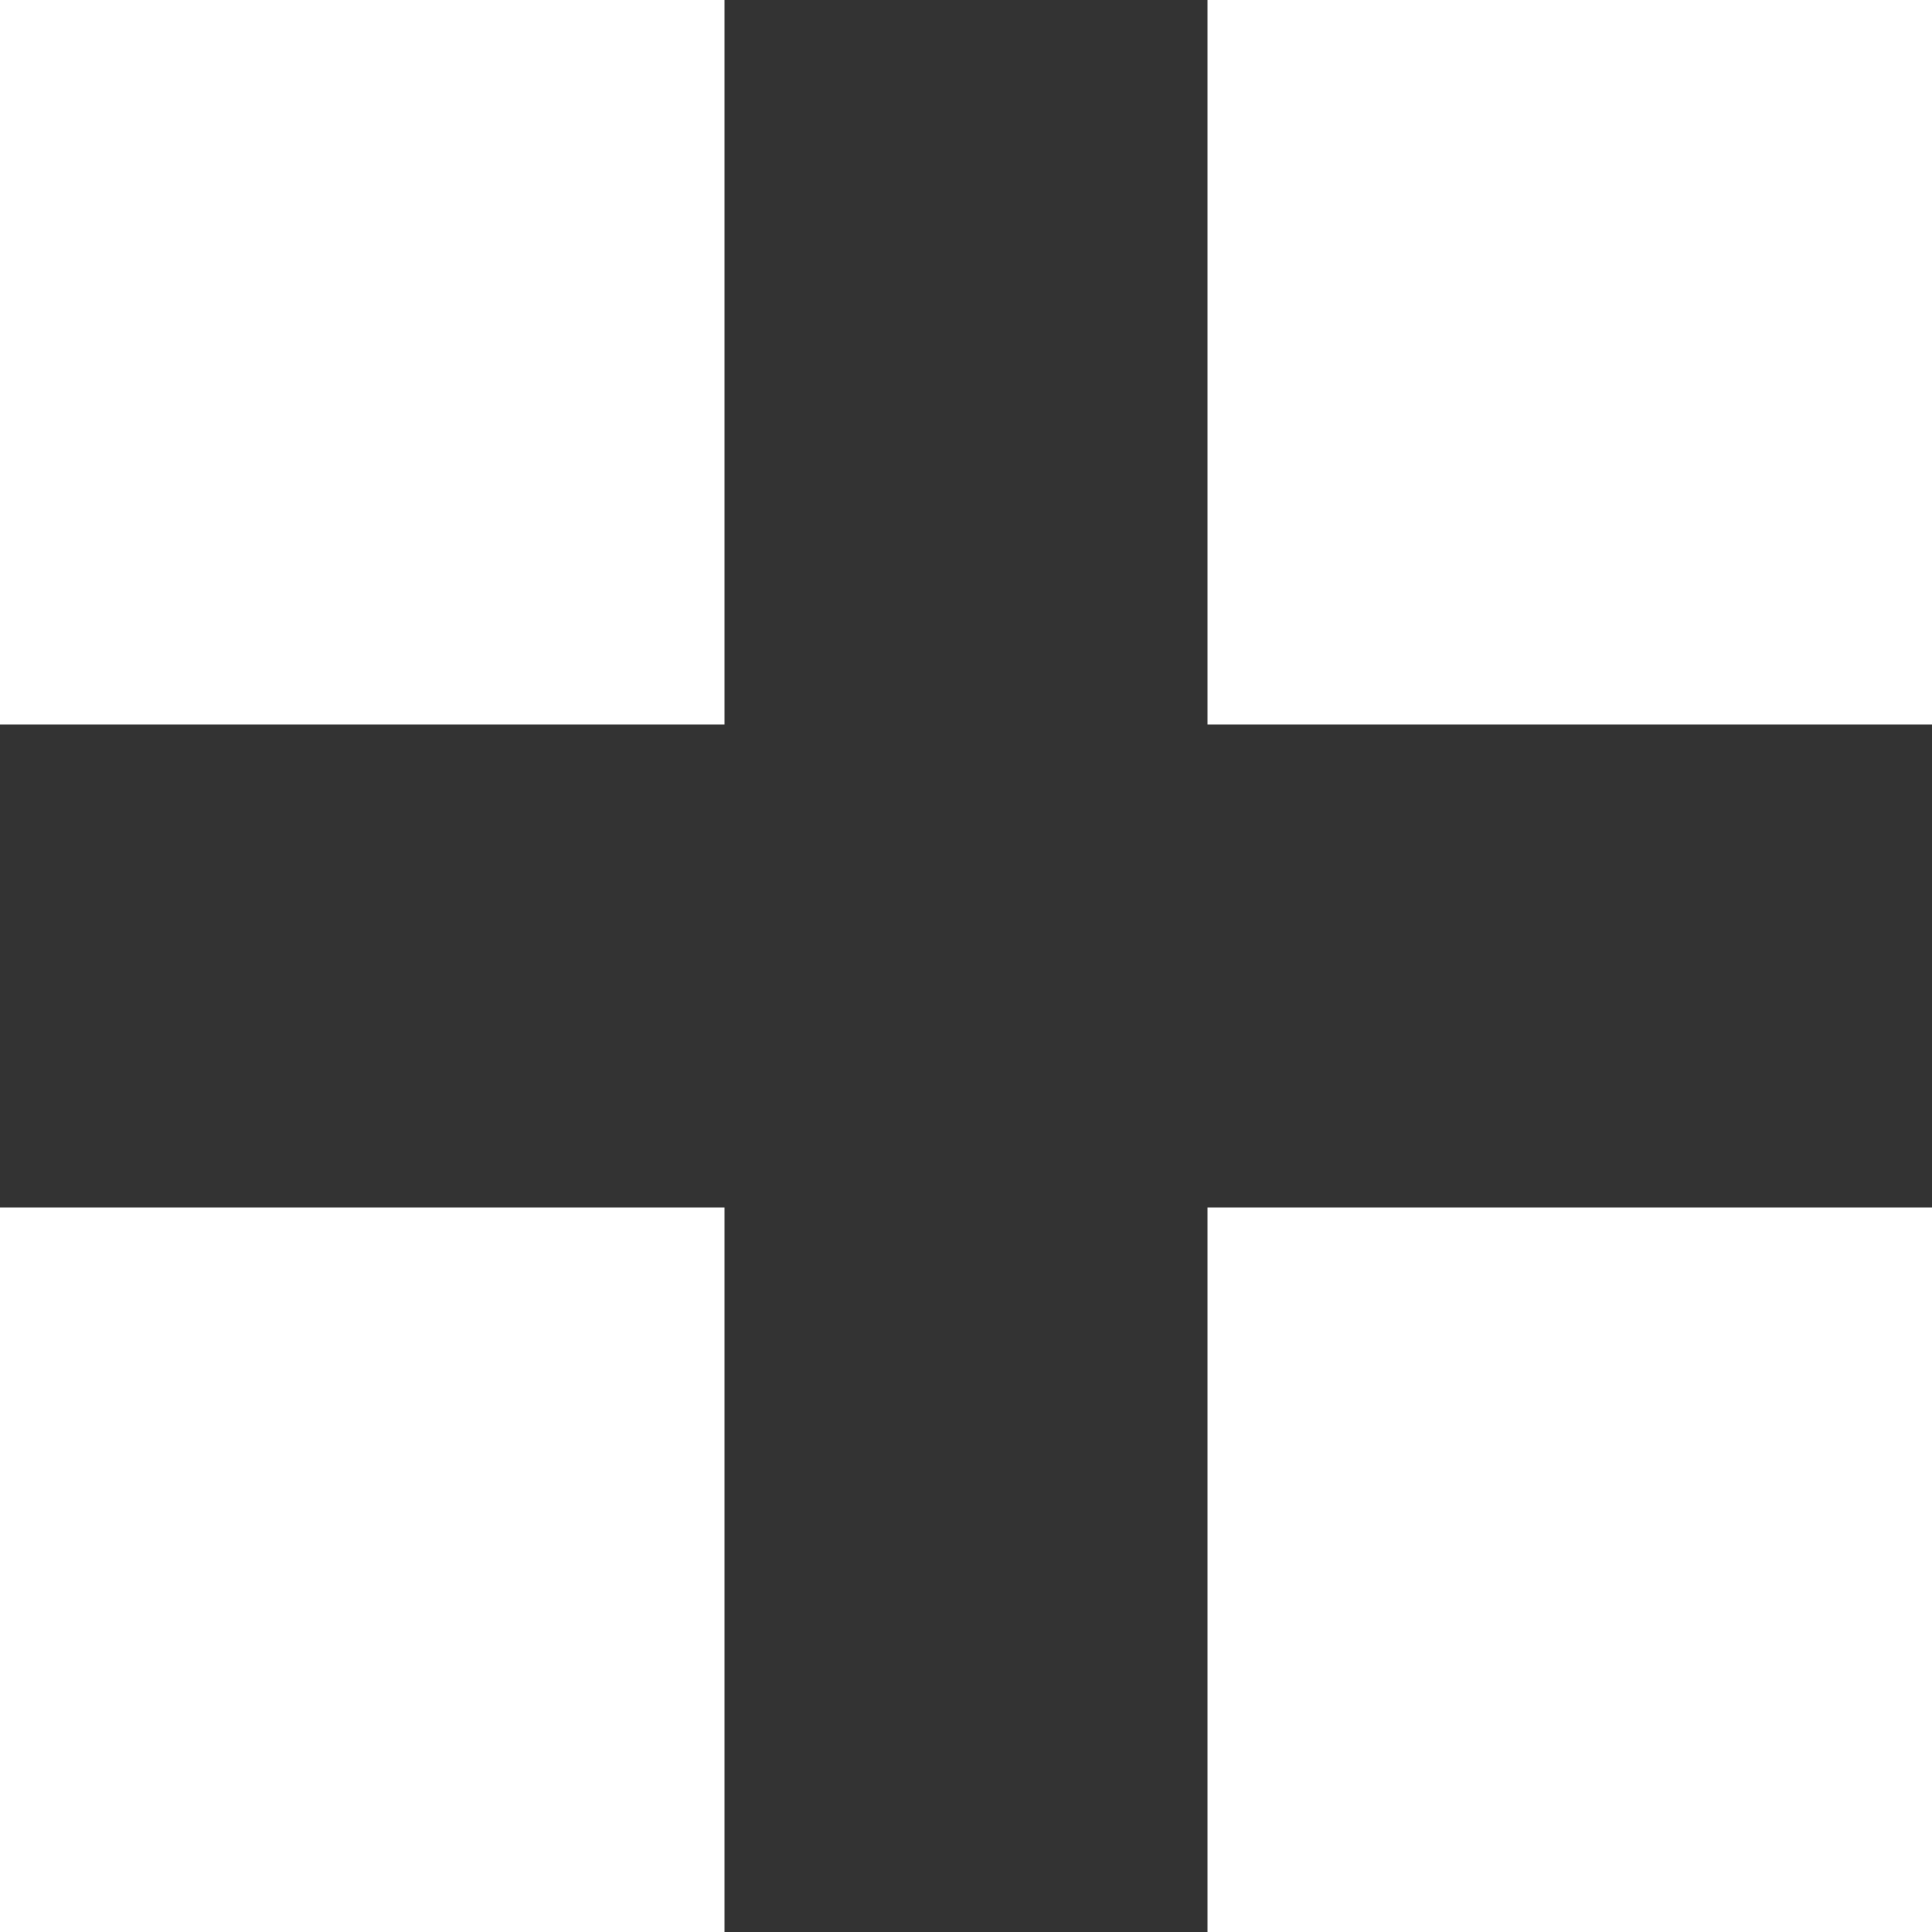
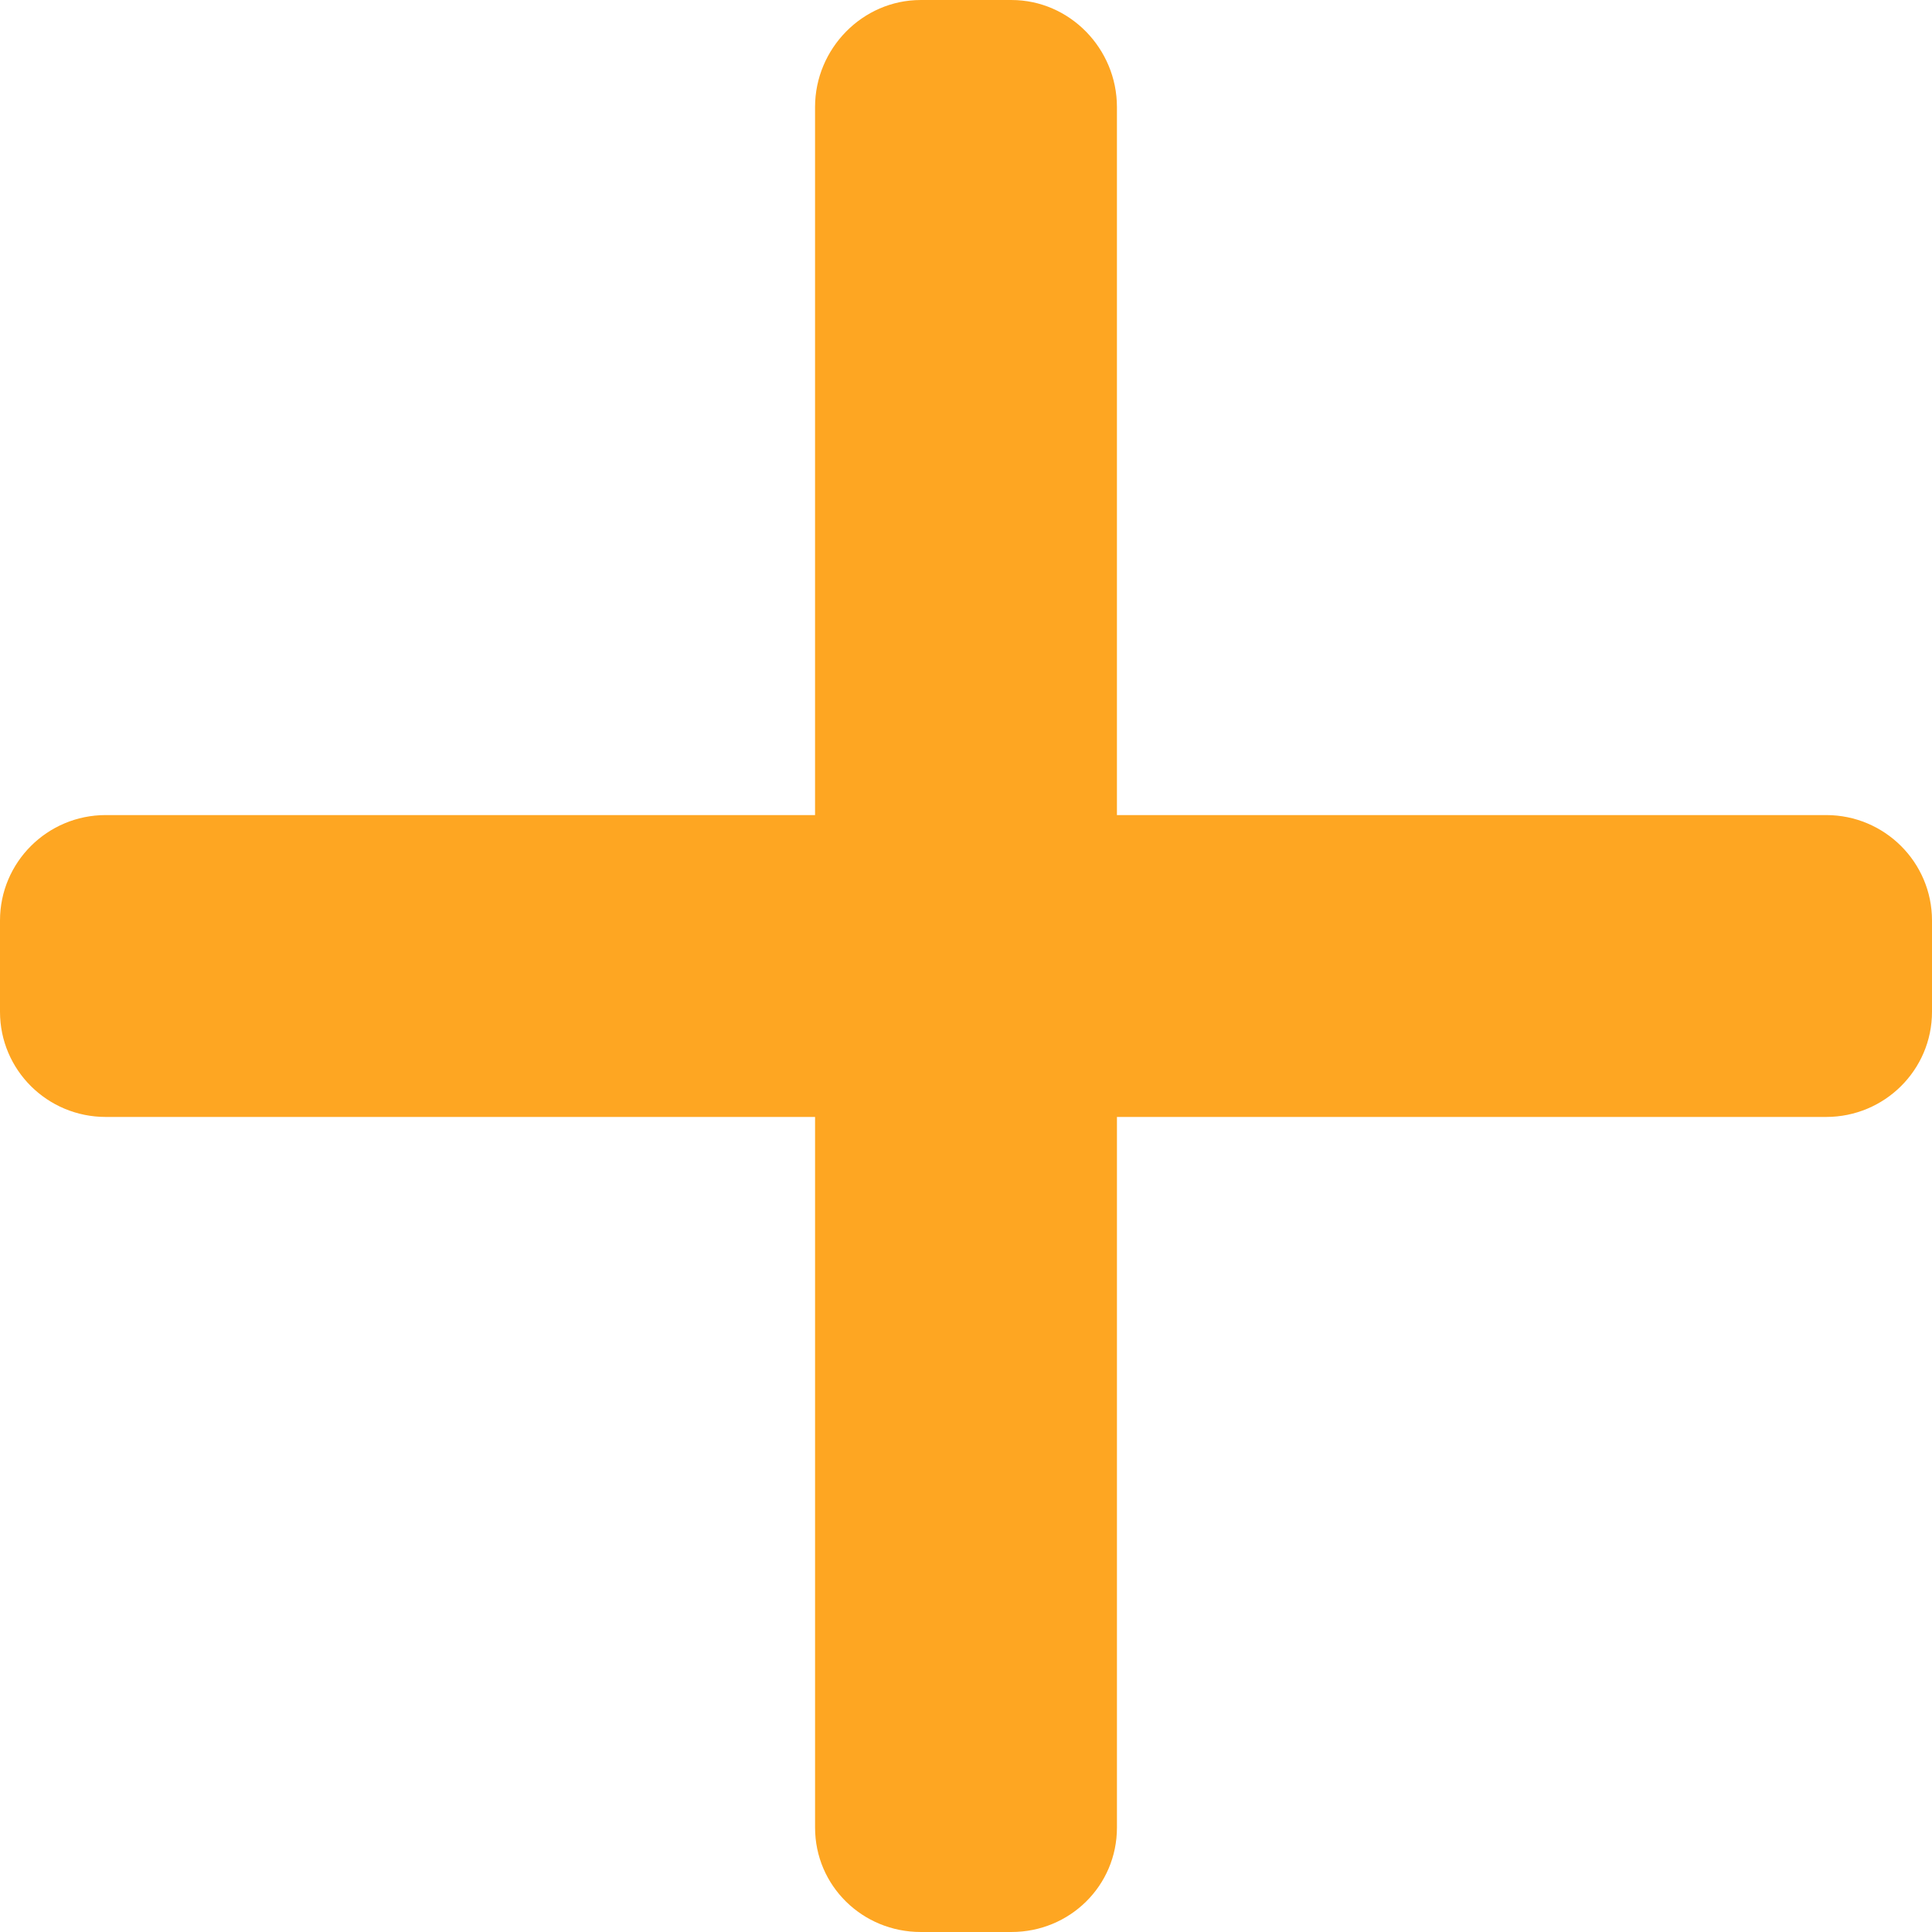
- <svg xmlns="http://www.w3.org/2000/svg" version="1.1" id="Vrstva_1" x="0px" y="0px" viewBox="0 0 8 8" style="enable-background:new 0 0 8 8;" xml:space="preserve">
-   <style type="text/css">
- 	.st0{fill:#333333;}
- </style>
-   <path class="st0" d="M3,0v3H0v2h3v3h2V5h3V3H5V0H3z" />
+ <svg xmlns="http://www.w3.org/2000/svg" version="1.1" id="Layer_1" x="0px" y="0px" viewBox="0 0 492 492" style="enable-background:new 0 0 492 492;" xml:space="preserve" width="512px" height="512px">
+   <g>
+     <g>
+       <g>
+         <path d="M465.064,207.566l0.028,0H284.436V27.25c0-14.84-12.016-27.248-26.856-27.248h-23.116    c-14.836,0-26.904,12.408-26.904,27.248v180.316H26.908c-14.832,0-26.908,12-26.908,26.844v23.248    c0,14.832,12.072,26.78,26.908,26.78h180.656v180.968c0,14.832,12.064,26.592,26.904,26.592h23.116    c14.84,0,26.856-11.764,26.856-26.592V284.438h180.624c14.84,0,26.936-11.952,26.936-26.78V234.41    C492,219.566,479.904,207.566,465.064,207.566z" data-original="#000000" class="active-path" data-old_color="#000000" fill="#FEA622" />
+       </g>
+     </g>
+   </g>
</svg>
